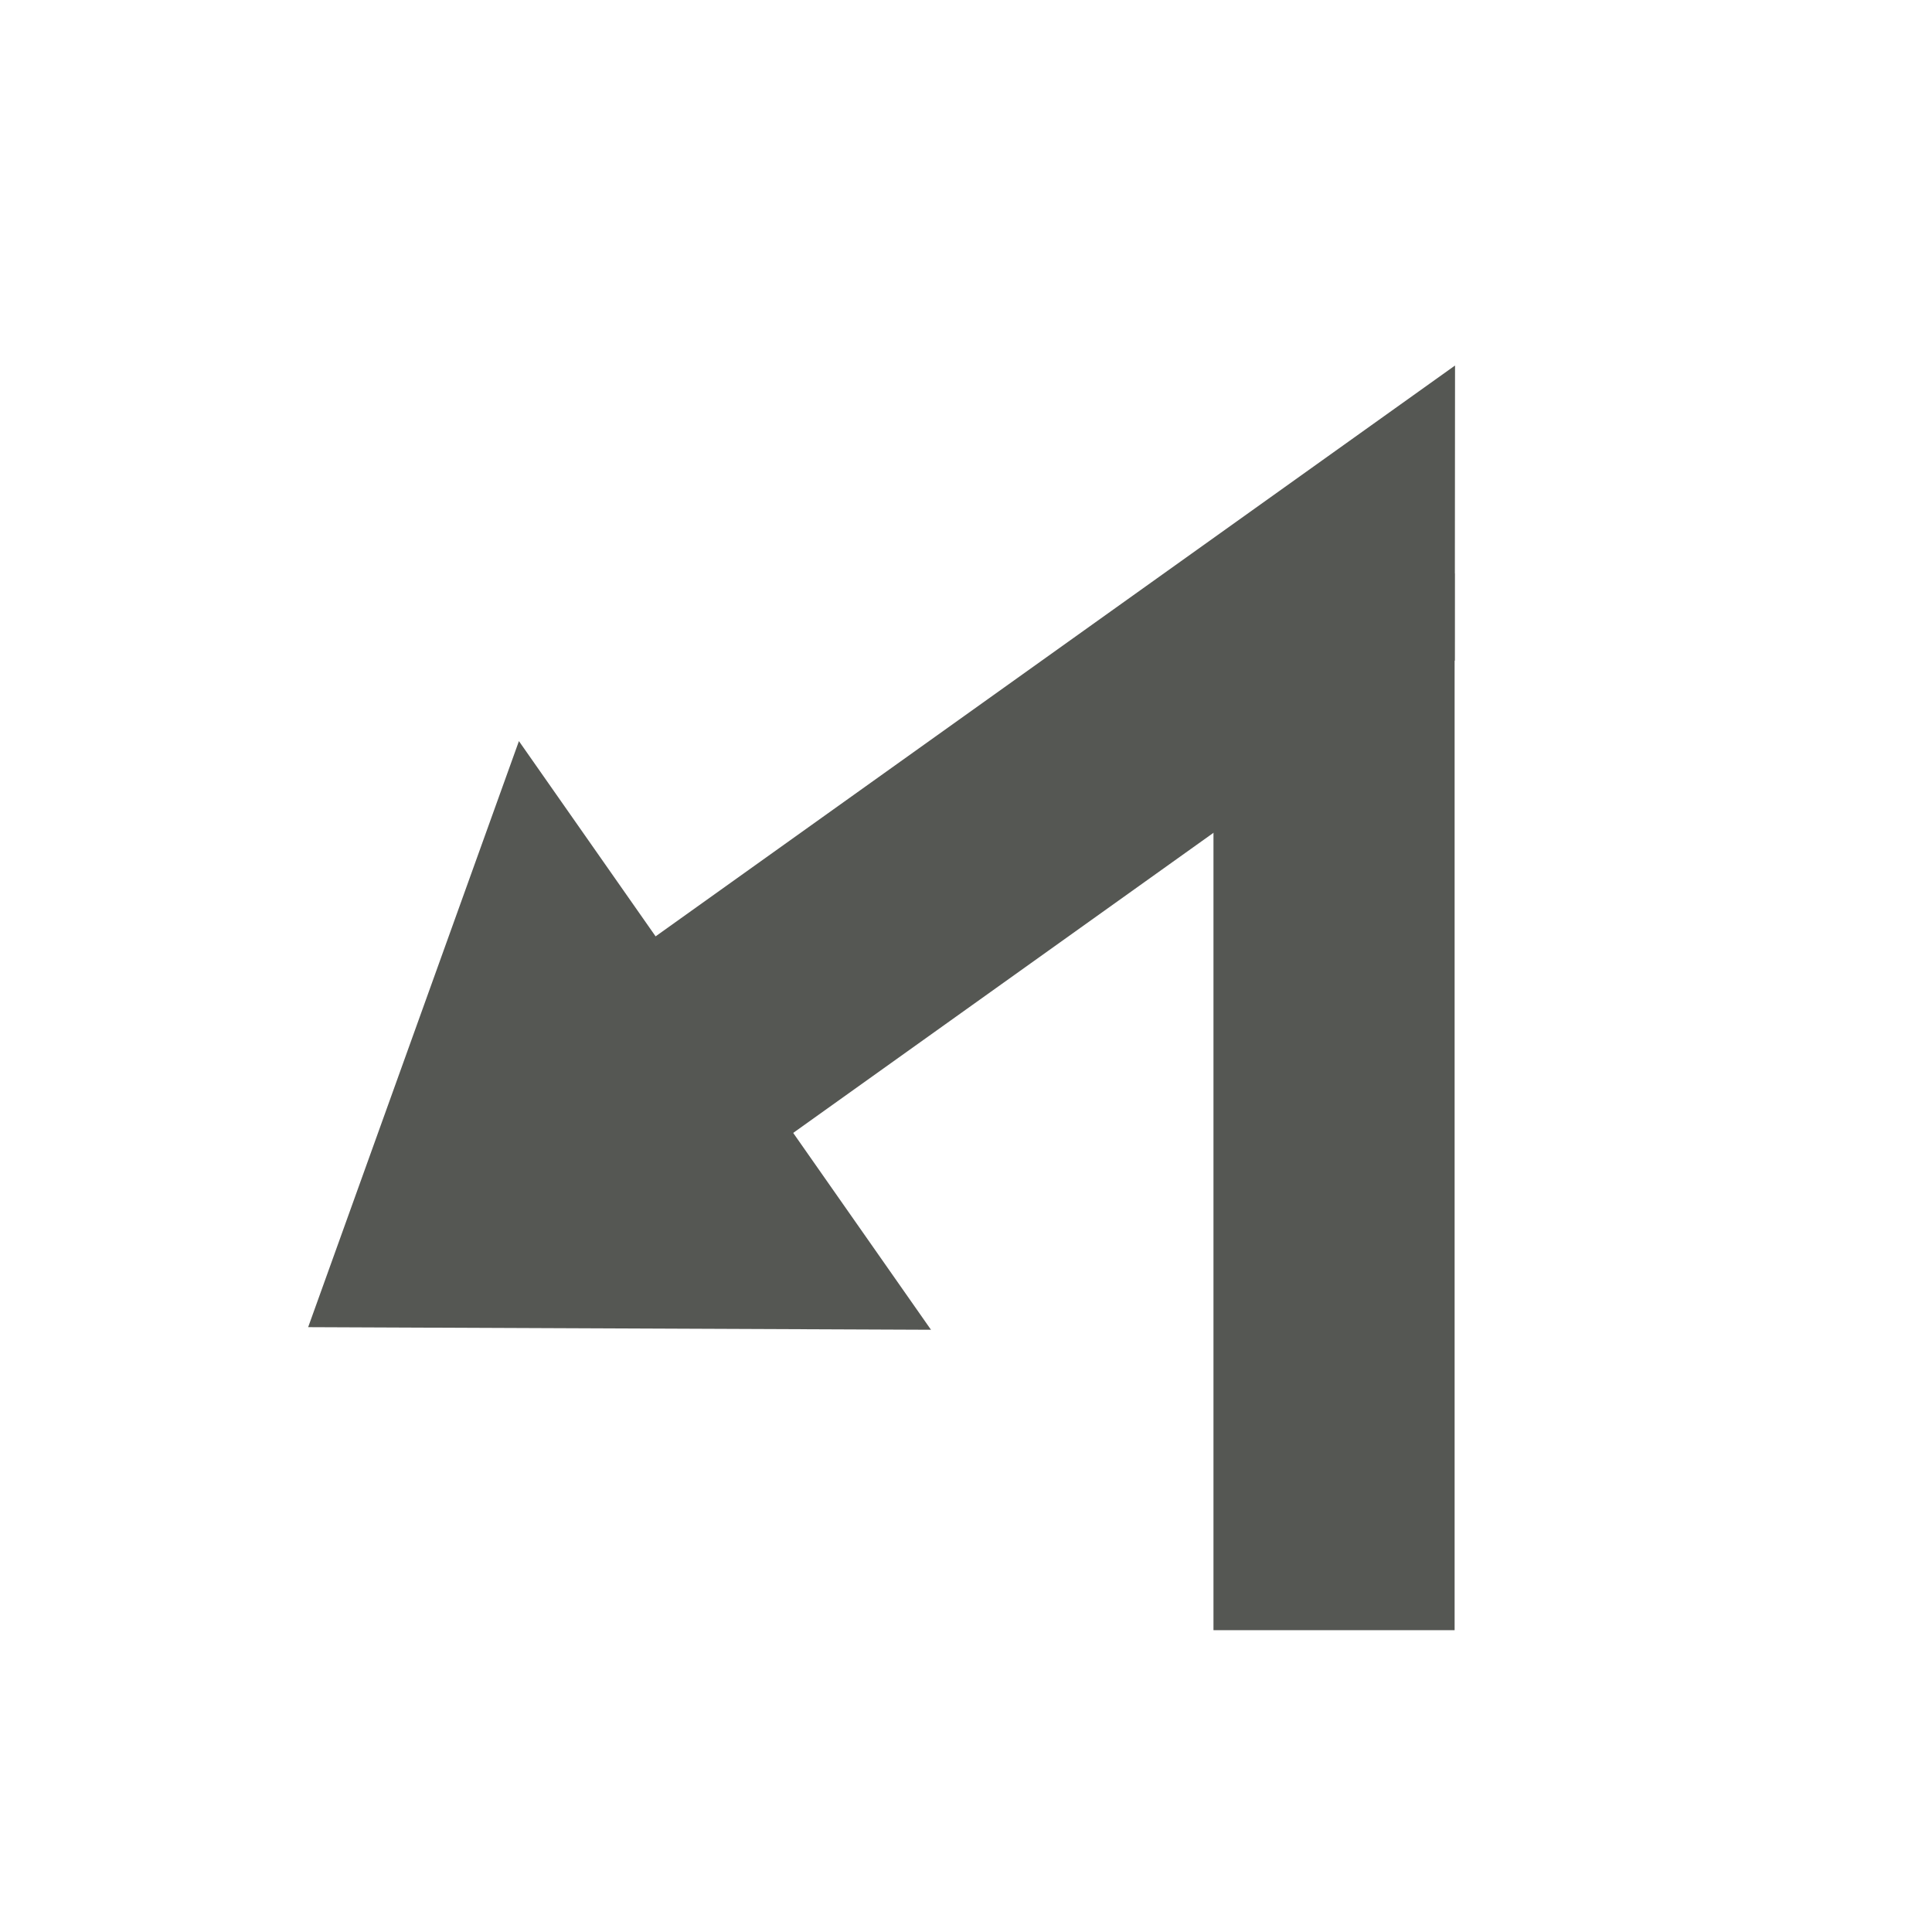
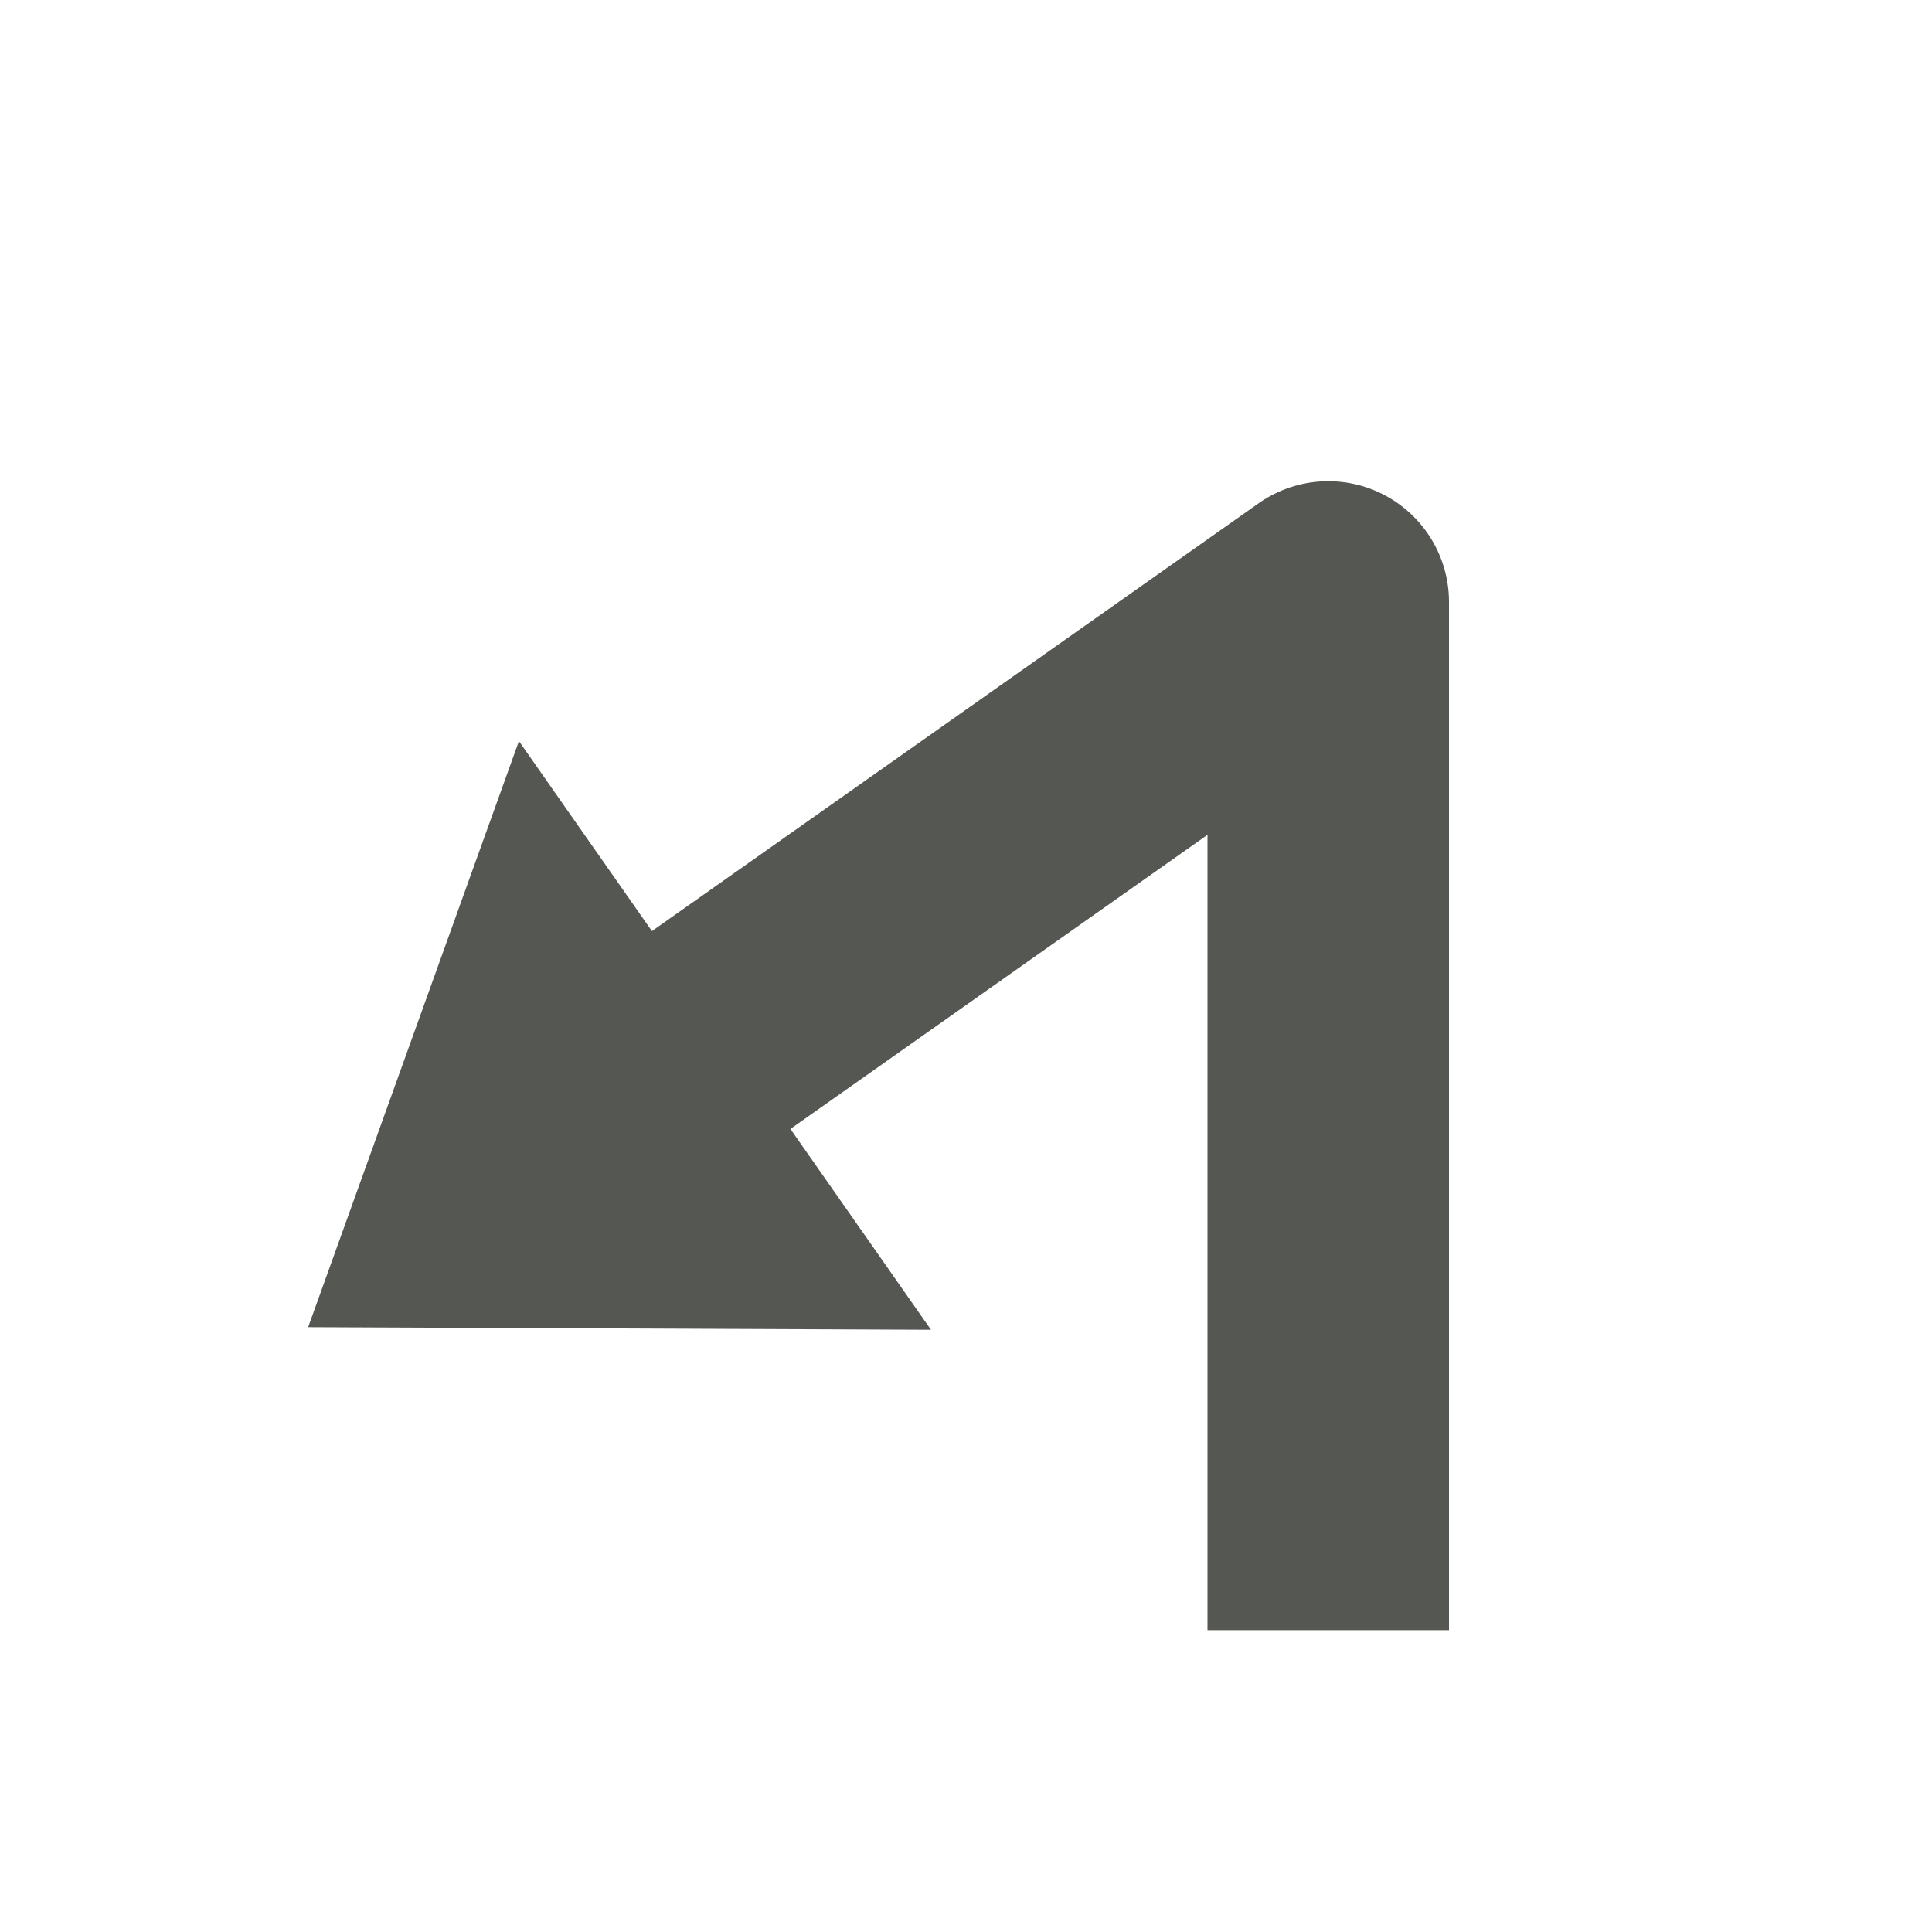
<svg xmlns="http://www.w3.org/2000/svg" width="32px" height="32px" id="svg13790" version="1.1">
  <defs id="defs13792" />
  <g id="layer1">
-     <path style="color:#000000;fill:#555753;fill-opacity:1;fill-rule:nonzero;stroke:none;stroke-width:1;marker:none;visibility:visible;display:inline;overflow:visible;enable-background:accumulate" d="m 24.096,10.94 -11.267,8.045 -2.309,-3.234 13.58,-9.697 z" id="rect13805-7-6-7-7-9-3" />
-     <rect style="color:#000000;fill:#555753;fill-opacity:1;fill-rule:nonzero;stroke:none;stroke-width:1;marker:none;visibility:visible;display:inline;overflow:visible;enable-background:accumulate" id="rect13805-3-4-2-5-0-6-9" width="3.994" height="17.505" x="20.099" y="-27.001" transform="scale(1,-1)" />
    <path style="color:#000000;fill:#555753;fill-opacity:1;fill-rule:nonzero;stroke:none;stroke-width:1;marker:none;visibility:visible;display:inline;overflow:visible;enable-background:accumulate" d="M 5.104,21.982 8.595,12.275 15.42,22.025 z" id="rect13802-1-3-2-0-0-5-0-7" />
+     <path style="fill:none;stroke:#555753;stroke-width:4;stroke-linecap:butt;stroke-linejoin:round;stroke-miterlimit:4;stroke-opacity:1;stroke-dasharray:none" d="M 22,27 22,9.97 10.598,18.01" id="path6022" />
  </g>
</svg>
